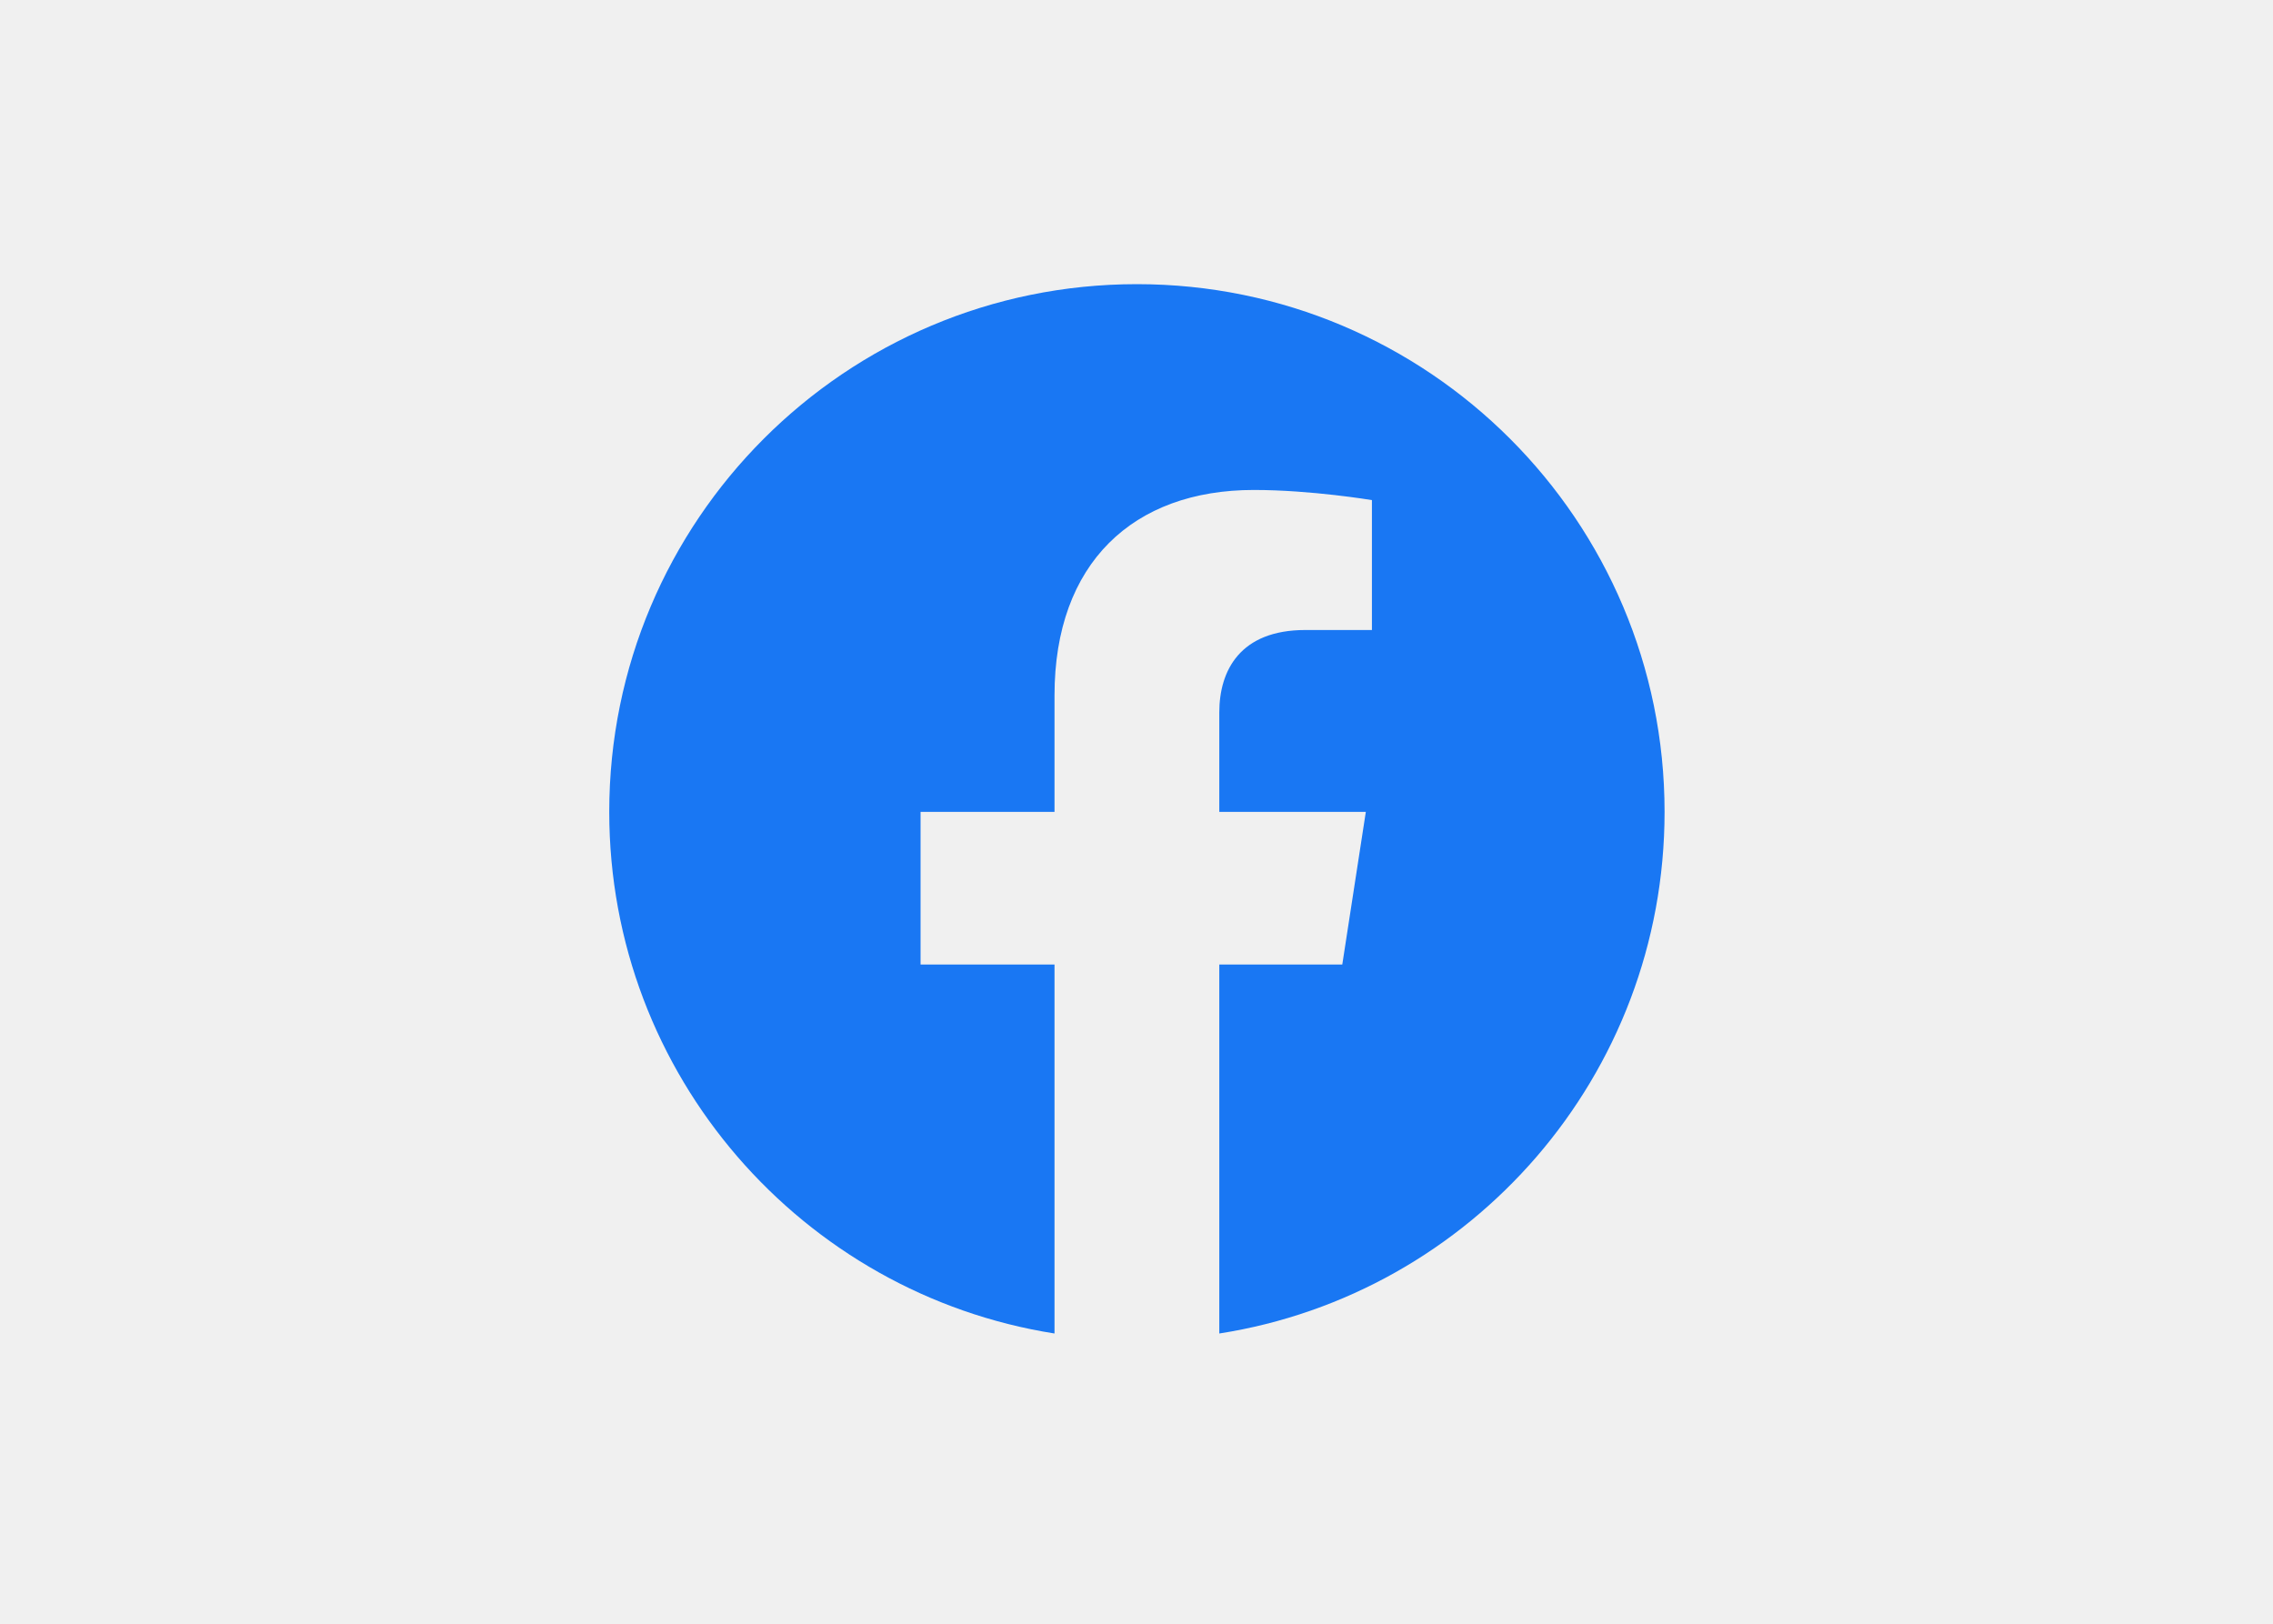
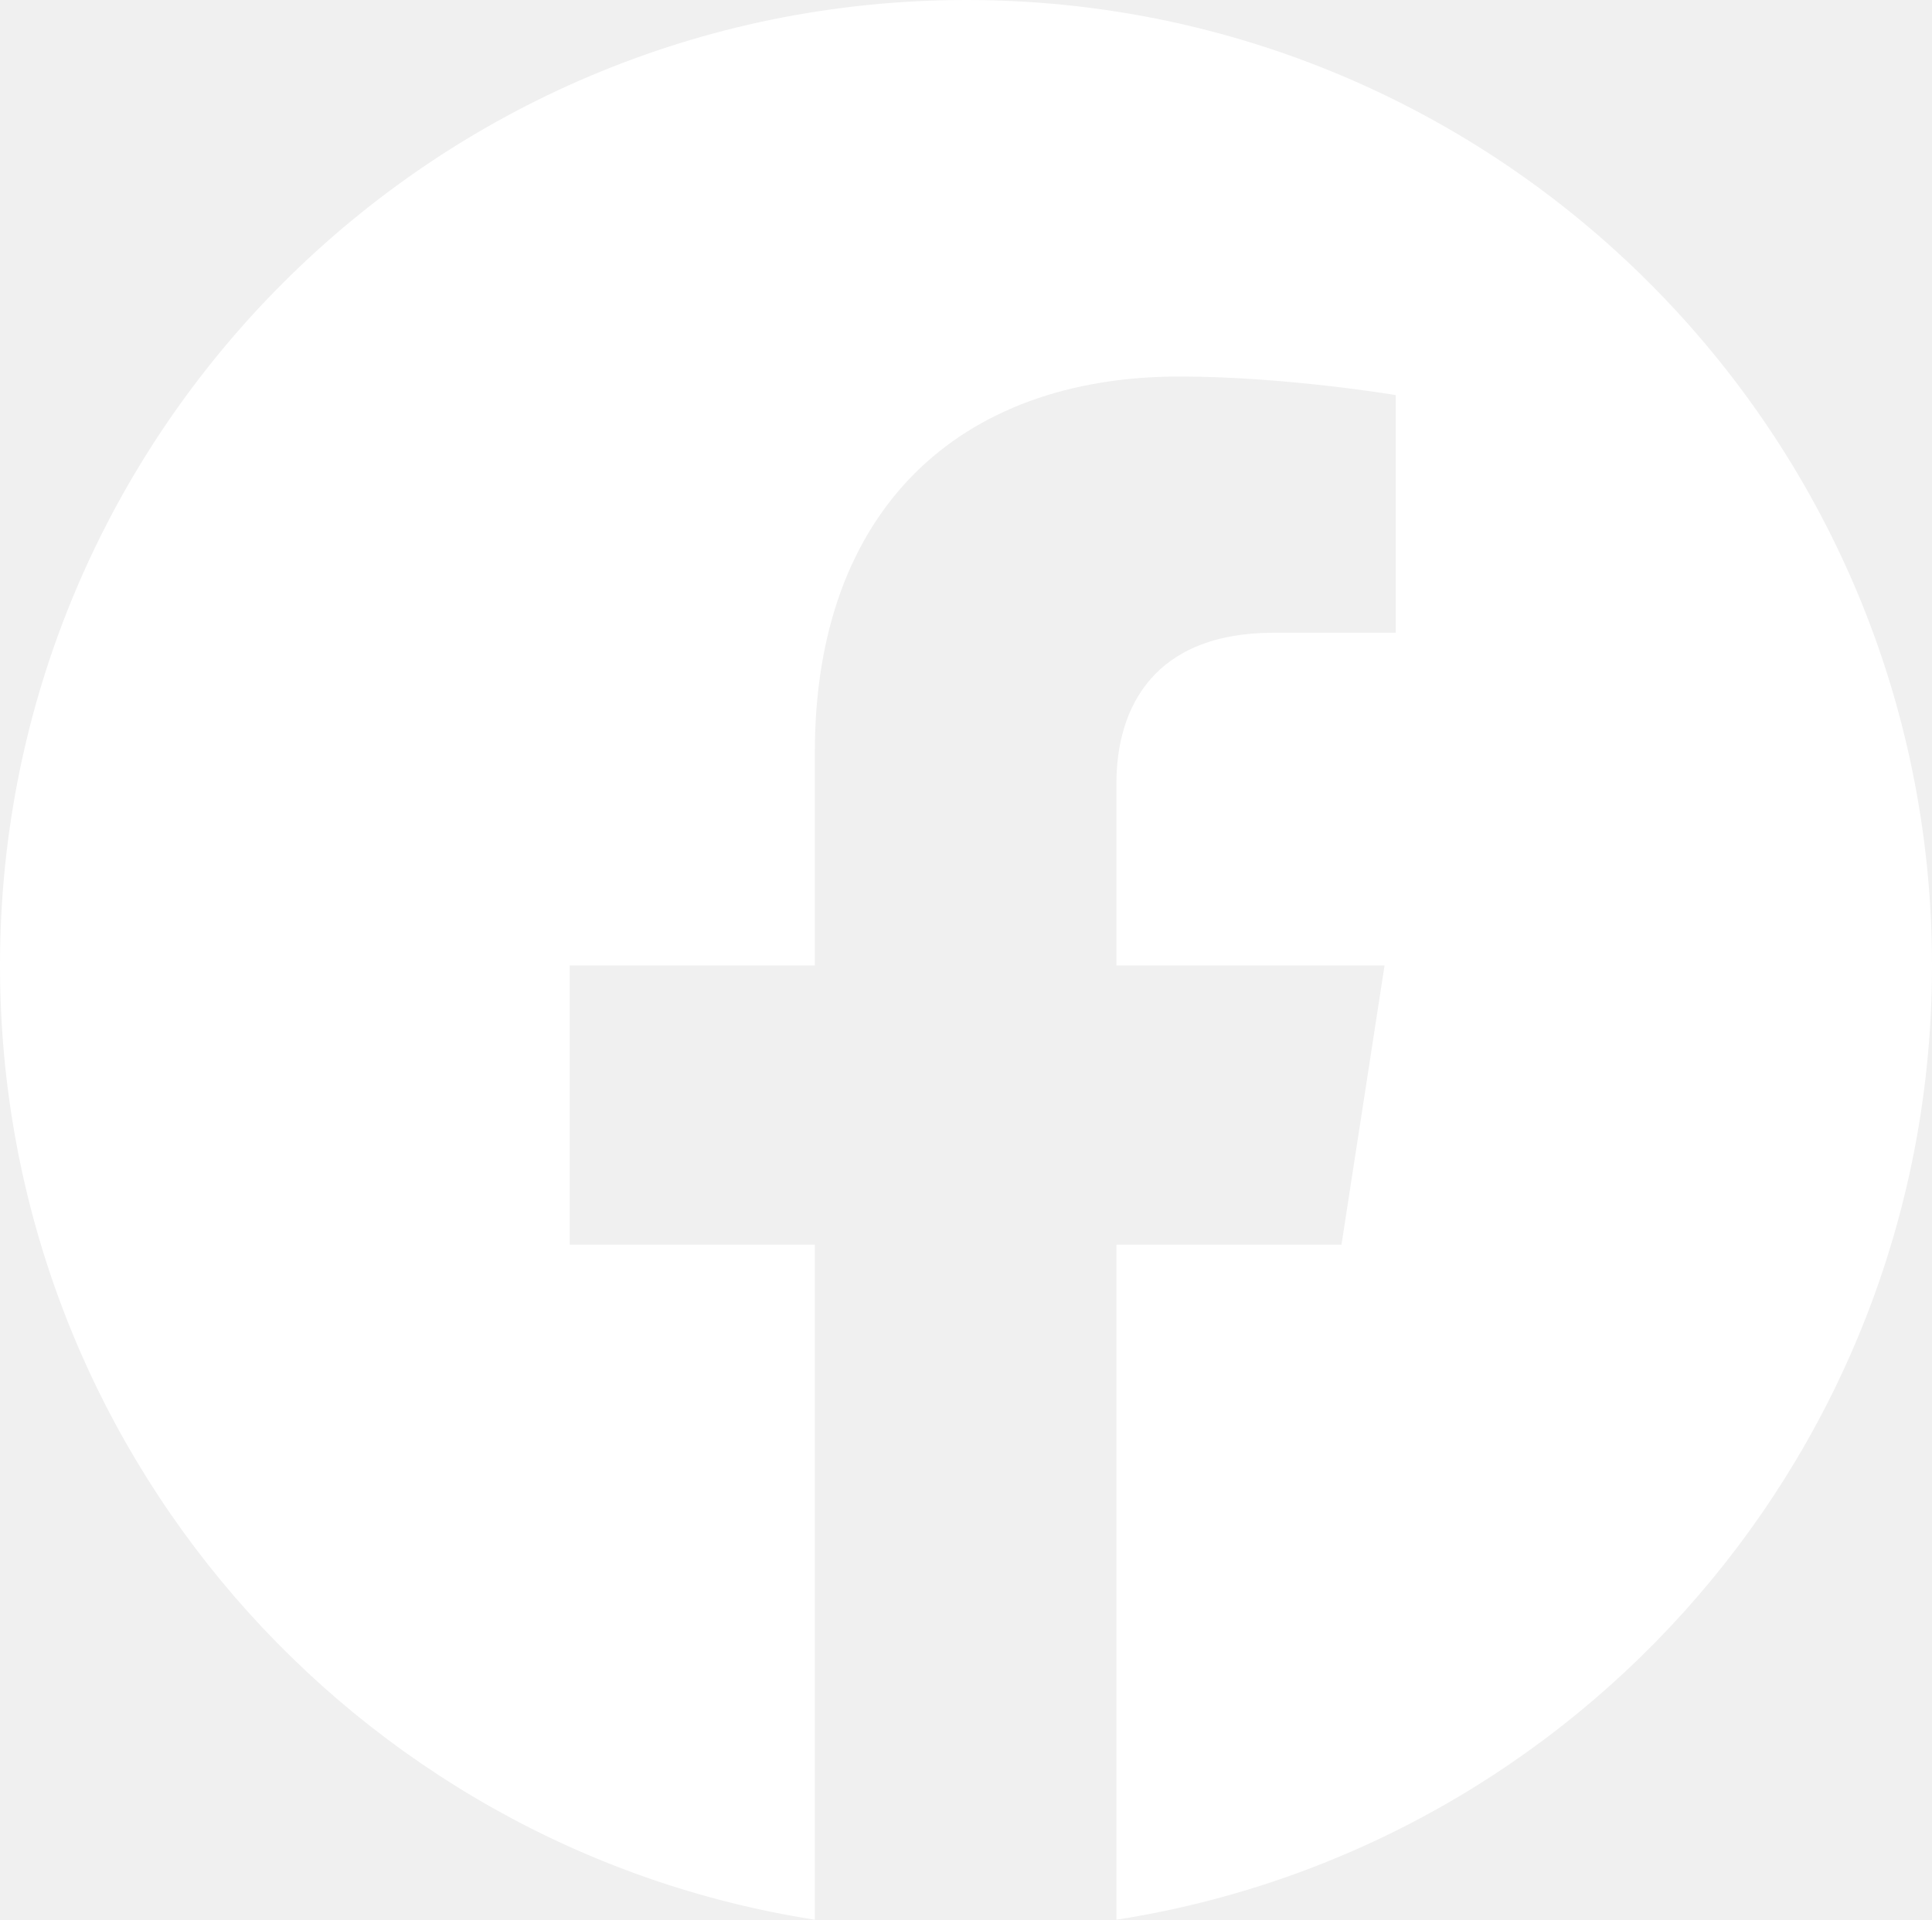
- <svg xmlns="http://www.w3.org/2000/svg" version="1.1" id="Layer_1" x="0px" y="0px" viewBox="0 0 560 400" style="enable-background:new 0 0 560 400;" xml:space="preserve">
-   <style type="text/css">
- 	.st0{fill-rule:evenodd;clip-rule:evenodd;fill:#1977F3;}
- </style>
-   <path class="st0" d="M410.1,200c0-71.8-58.2-130-130-130s-130,58.2-130,130c0,64.9,47.6,118.7,109.7,128.5v-90.9h-33V200h33v-28.7  c0-32.6,19.4-50.6,49.1-50.6c14.2,0,29.1,2.5,29.1,2.5v32h-16.4c-16.1,0-21.2,10-21.2,20.3V200h36.1l-5.8,37.6h-30.3v90.9  C362.5,318.8,410.1,265,410.1,200L410.1,200z" />
+ <svg xmlns="http://www.w3.org/2000/svg" version="1.1" id="Layer_1" x="0px" y="0px" viewBox="0 0 260.1 258.5" enable-background="new 0 0 260.1 258.5" xml:space="preserve">
+   <path fill-rule="evenodd" clip-rule="evenodd" fill="#FFFFFF" d="M260.1,130c0-71.8-58.2-130-130-130S0,58.2,0,130  C0,195,47.6,248.8,109.7,258.5v-90.9h-33V130h33v-28.7c0-32.6,19.4-50.6,49.1-50.6c14.2,0,29.1,2.5,29.1,2.5v32h-16.4  c-16.1,0-21.2,10-21.2,20.3V130h36.1l-5.8,37.6h-30.3v90.9C212.5,248.8,260.1,195,260.1,130L260.1,130z" />
</svg>
